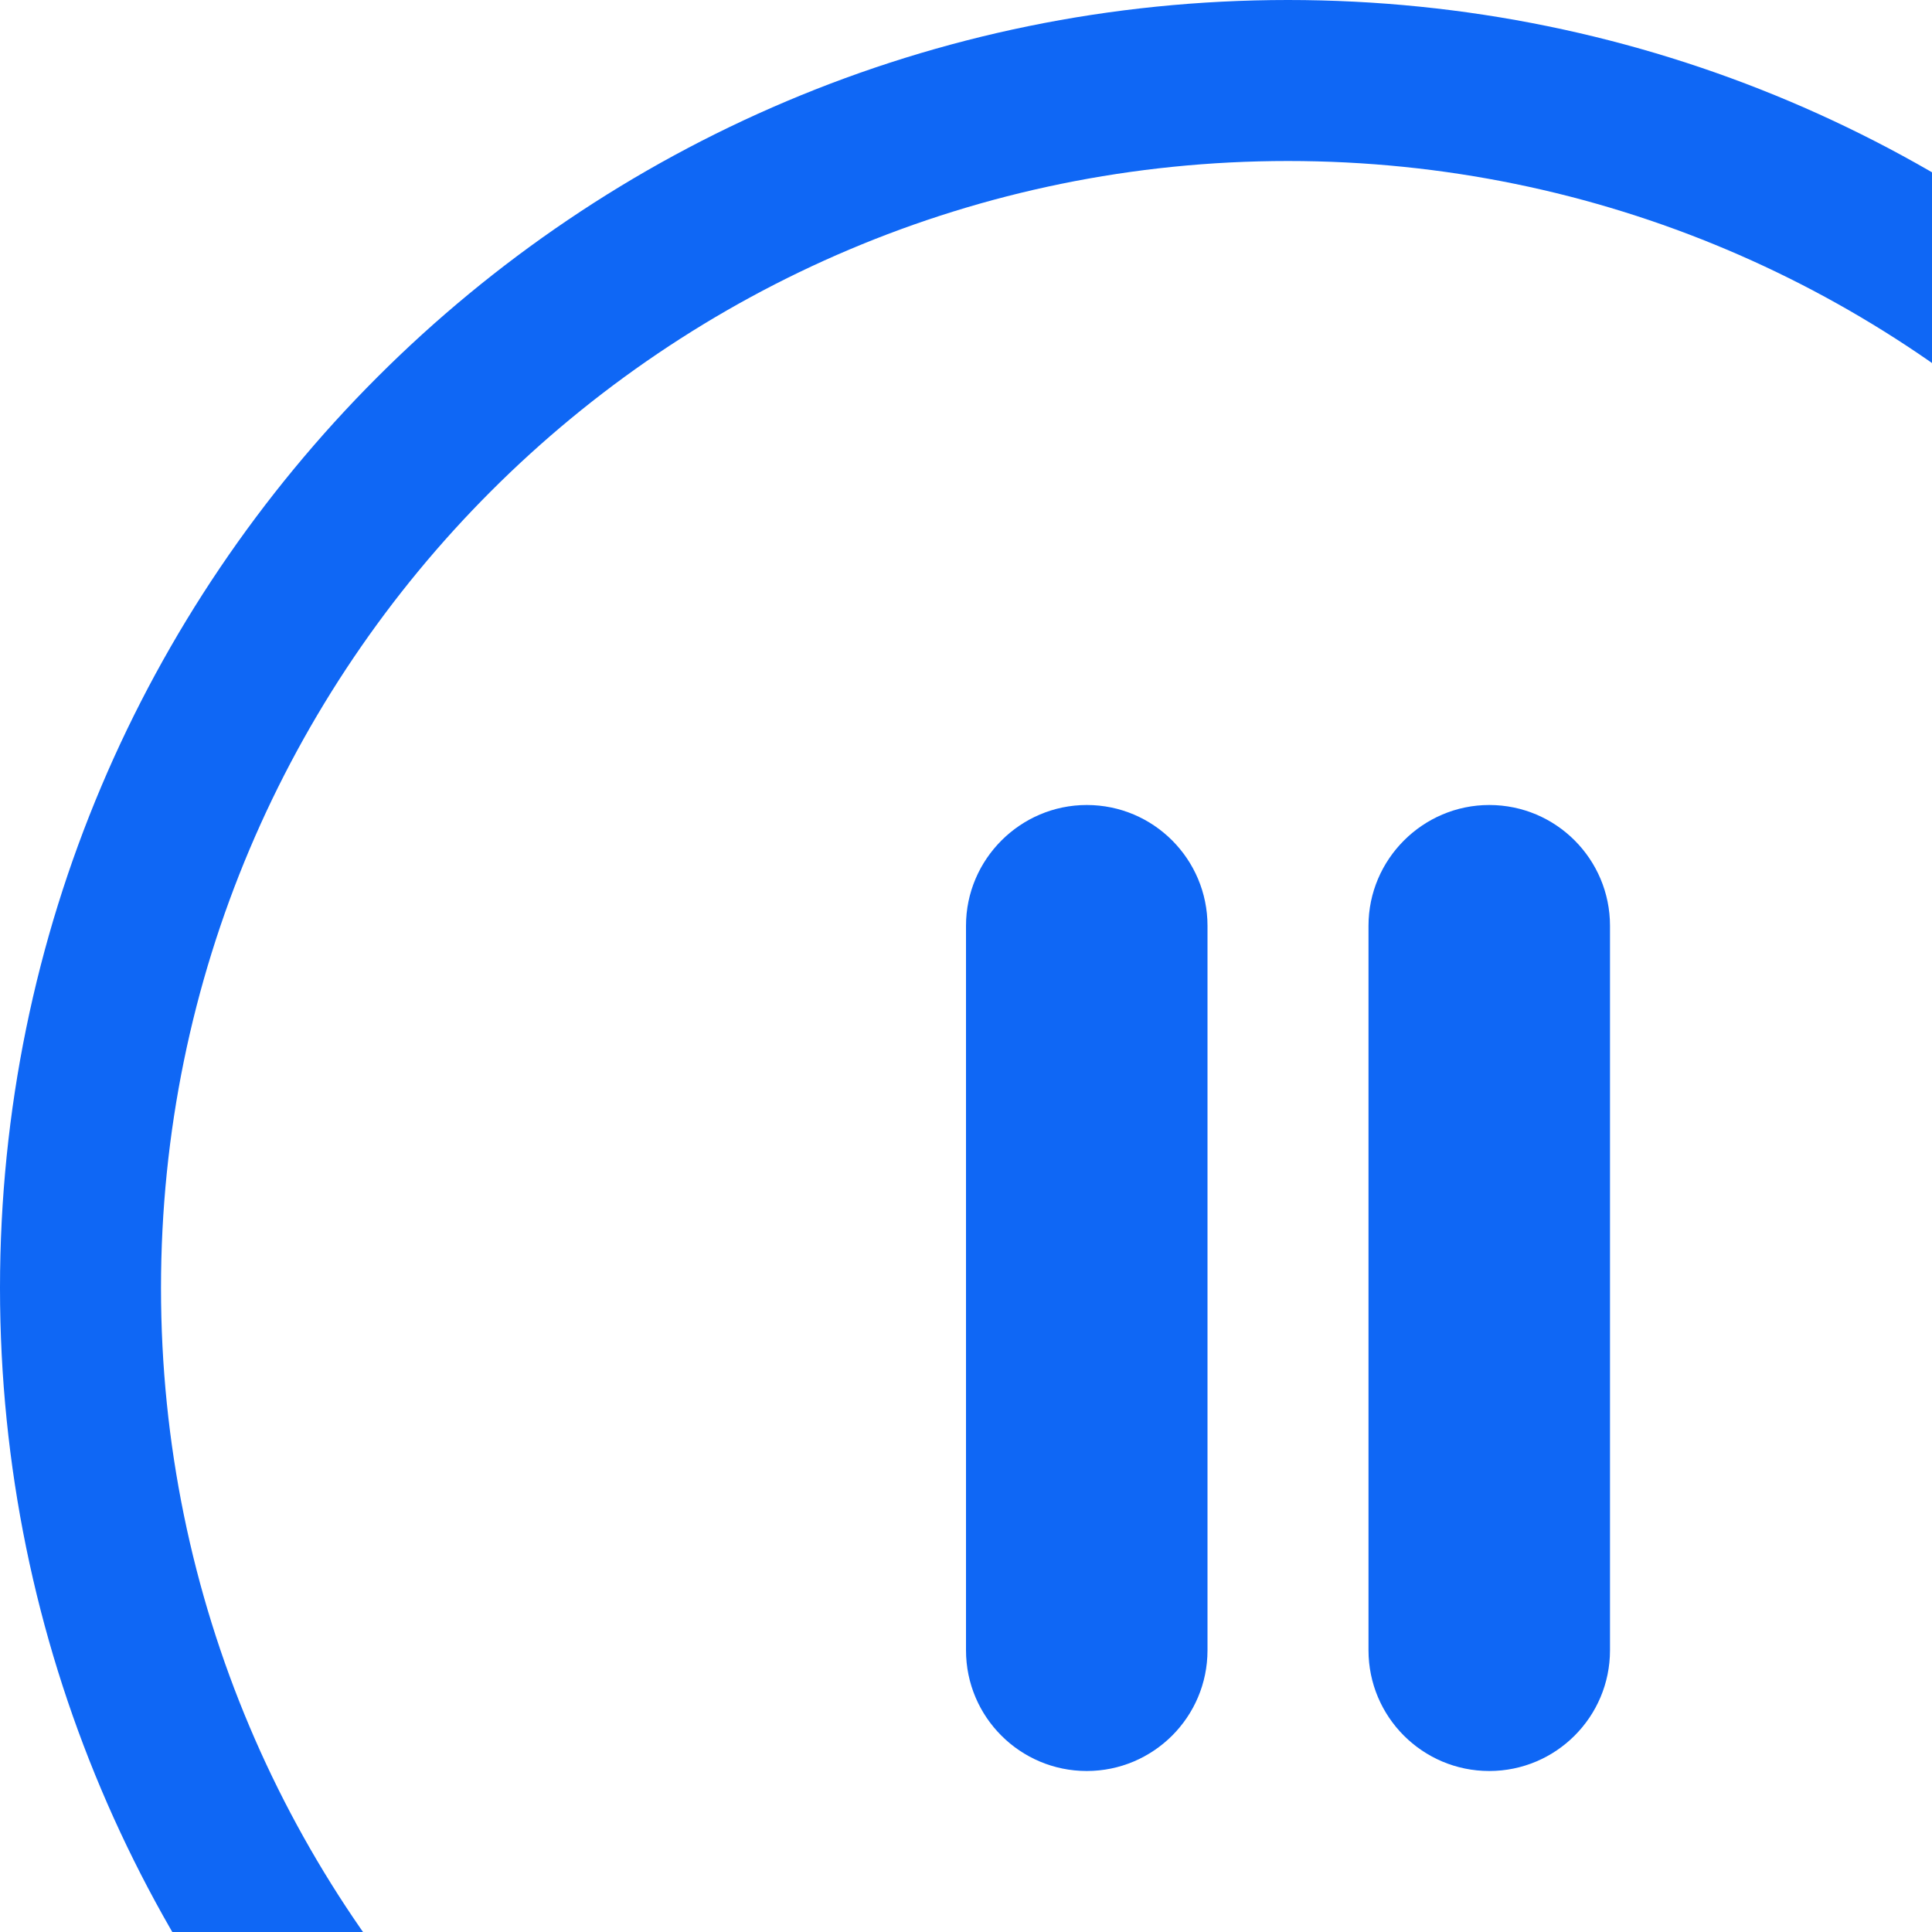
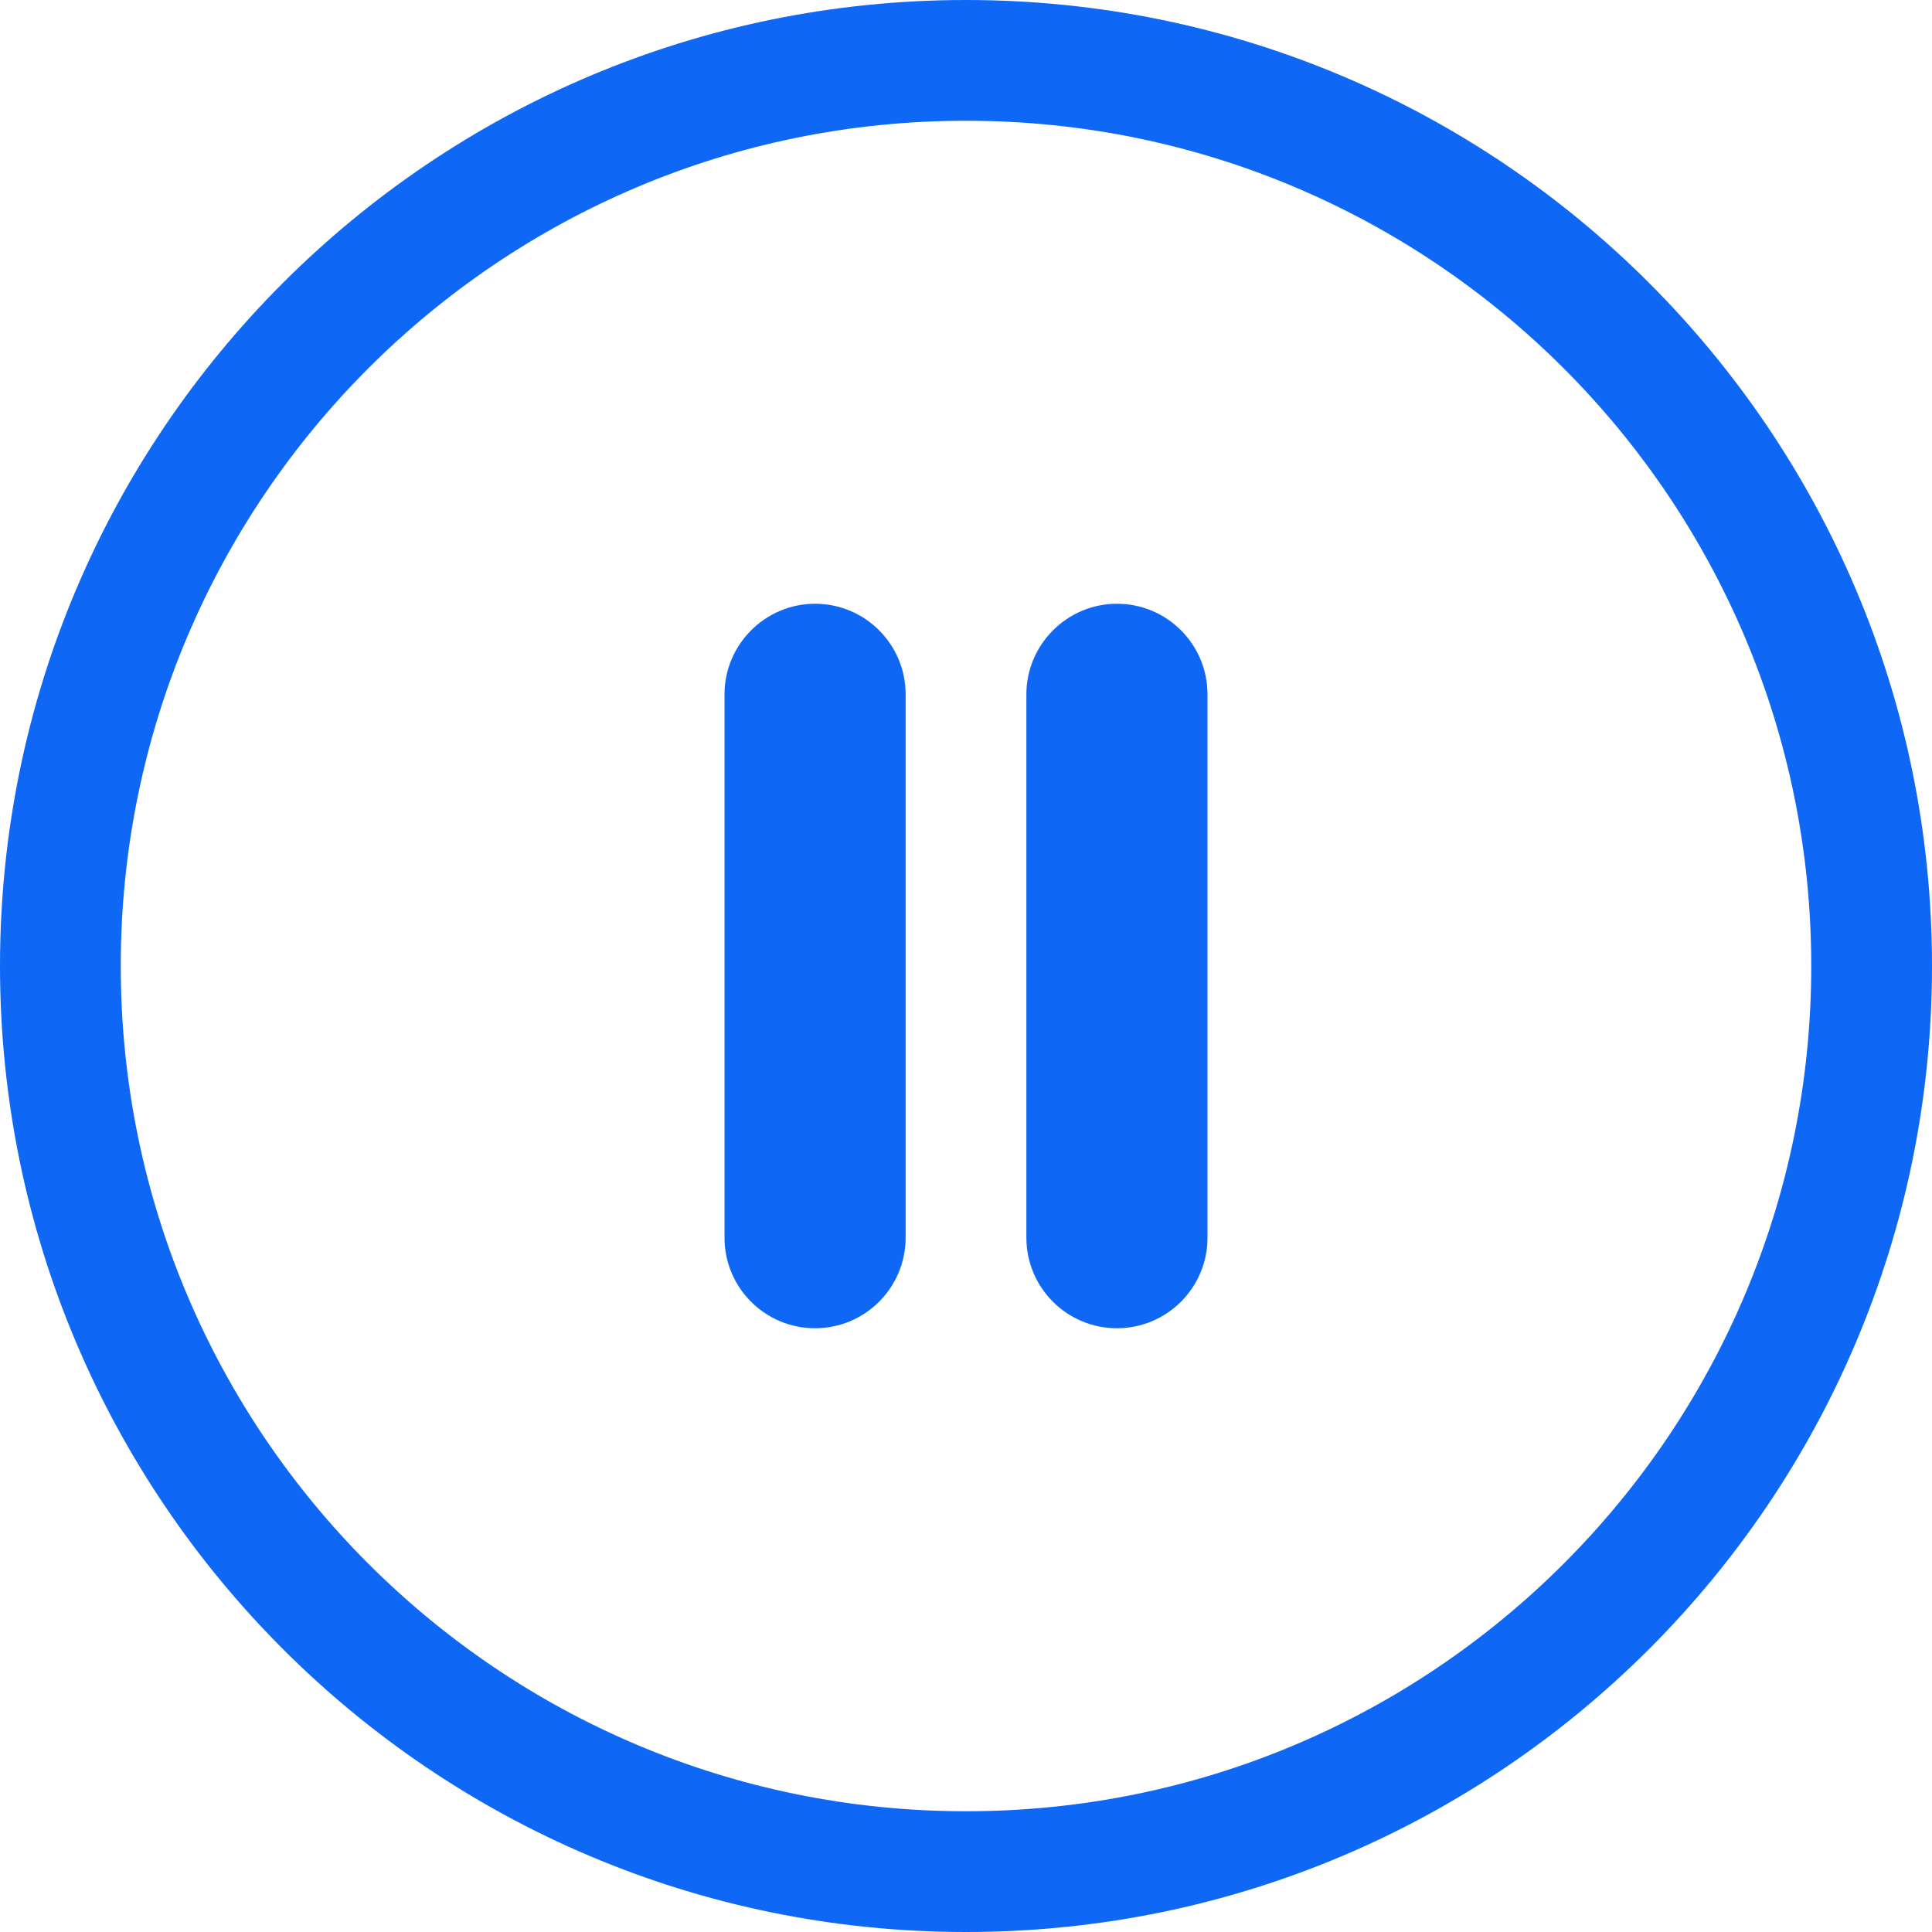
- <svg xmlns="http://www.w3.org/2000/svg" width="32" height="32" viewBox="0 0 24 24">
+ <svg xmlns="http://www.w3.org/2000/svg" width="32" height="32" viewBox="0 0 32 32">
  <path d="M13.5 10C12.675 10 12 10.675 12 11.5V20.5C12 21.331 12.675 22 13.5 22C14.325 22 15 21.331 15 20.5V11.5C15 10.675 14.331 10 13.5 10Z" fill="#0F67F5" />
  <path d="M17 11.5C17 10.675 17.675 10 18.5 10C19.331 10 20 10.675 20 11.5V20.5C20 21.328 19.328 22 18.5 22C17.672 22 17 21.328 17 20.5V11.5Z" fill="#0F67F5" />
  <path fill-rule="evenodd" clip-rule="evenodd" d="M16 32C24.837 32 32 24.837 32 16C32 7.163 24.837 0 16 0C7.163 0 0 7.163 0 16C0 24.837 7.163 32 16 32ZM16 30C23.732 30 30 23.732 30 16C30 8.268 23.732 2 16 2C8.268 2 2 8.268 2 16C2 23.732 8.268 30 16 30Z" fill="#0F67F5" />
</svg>
